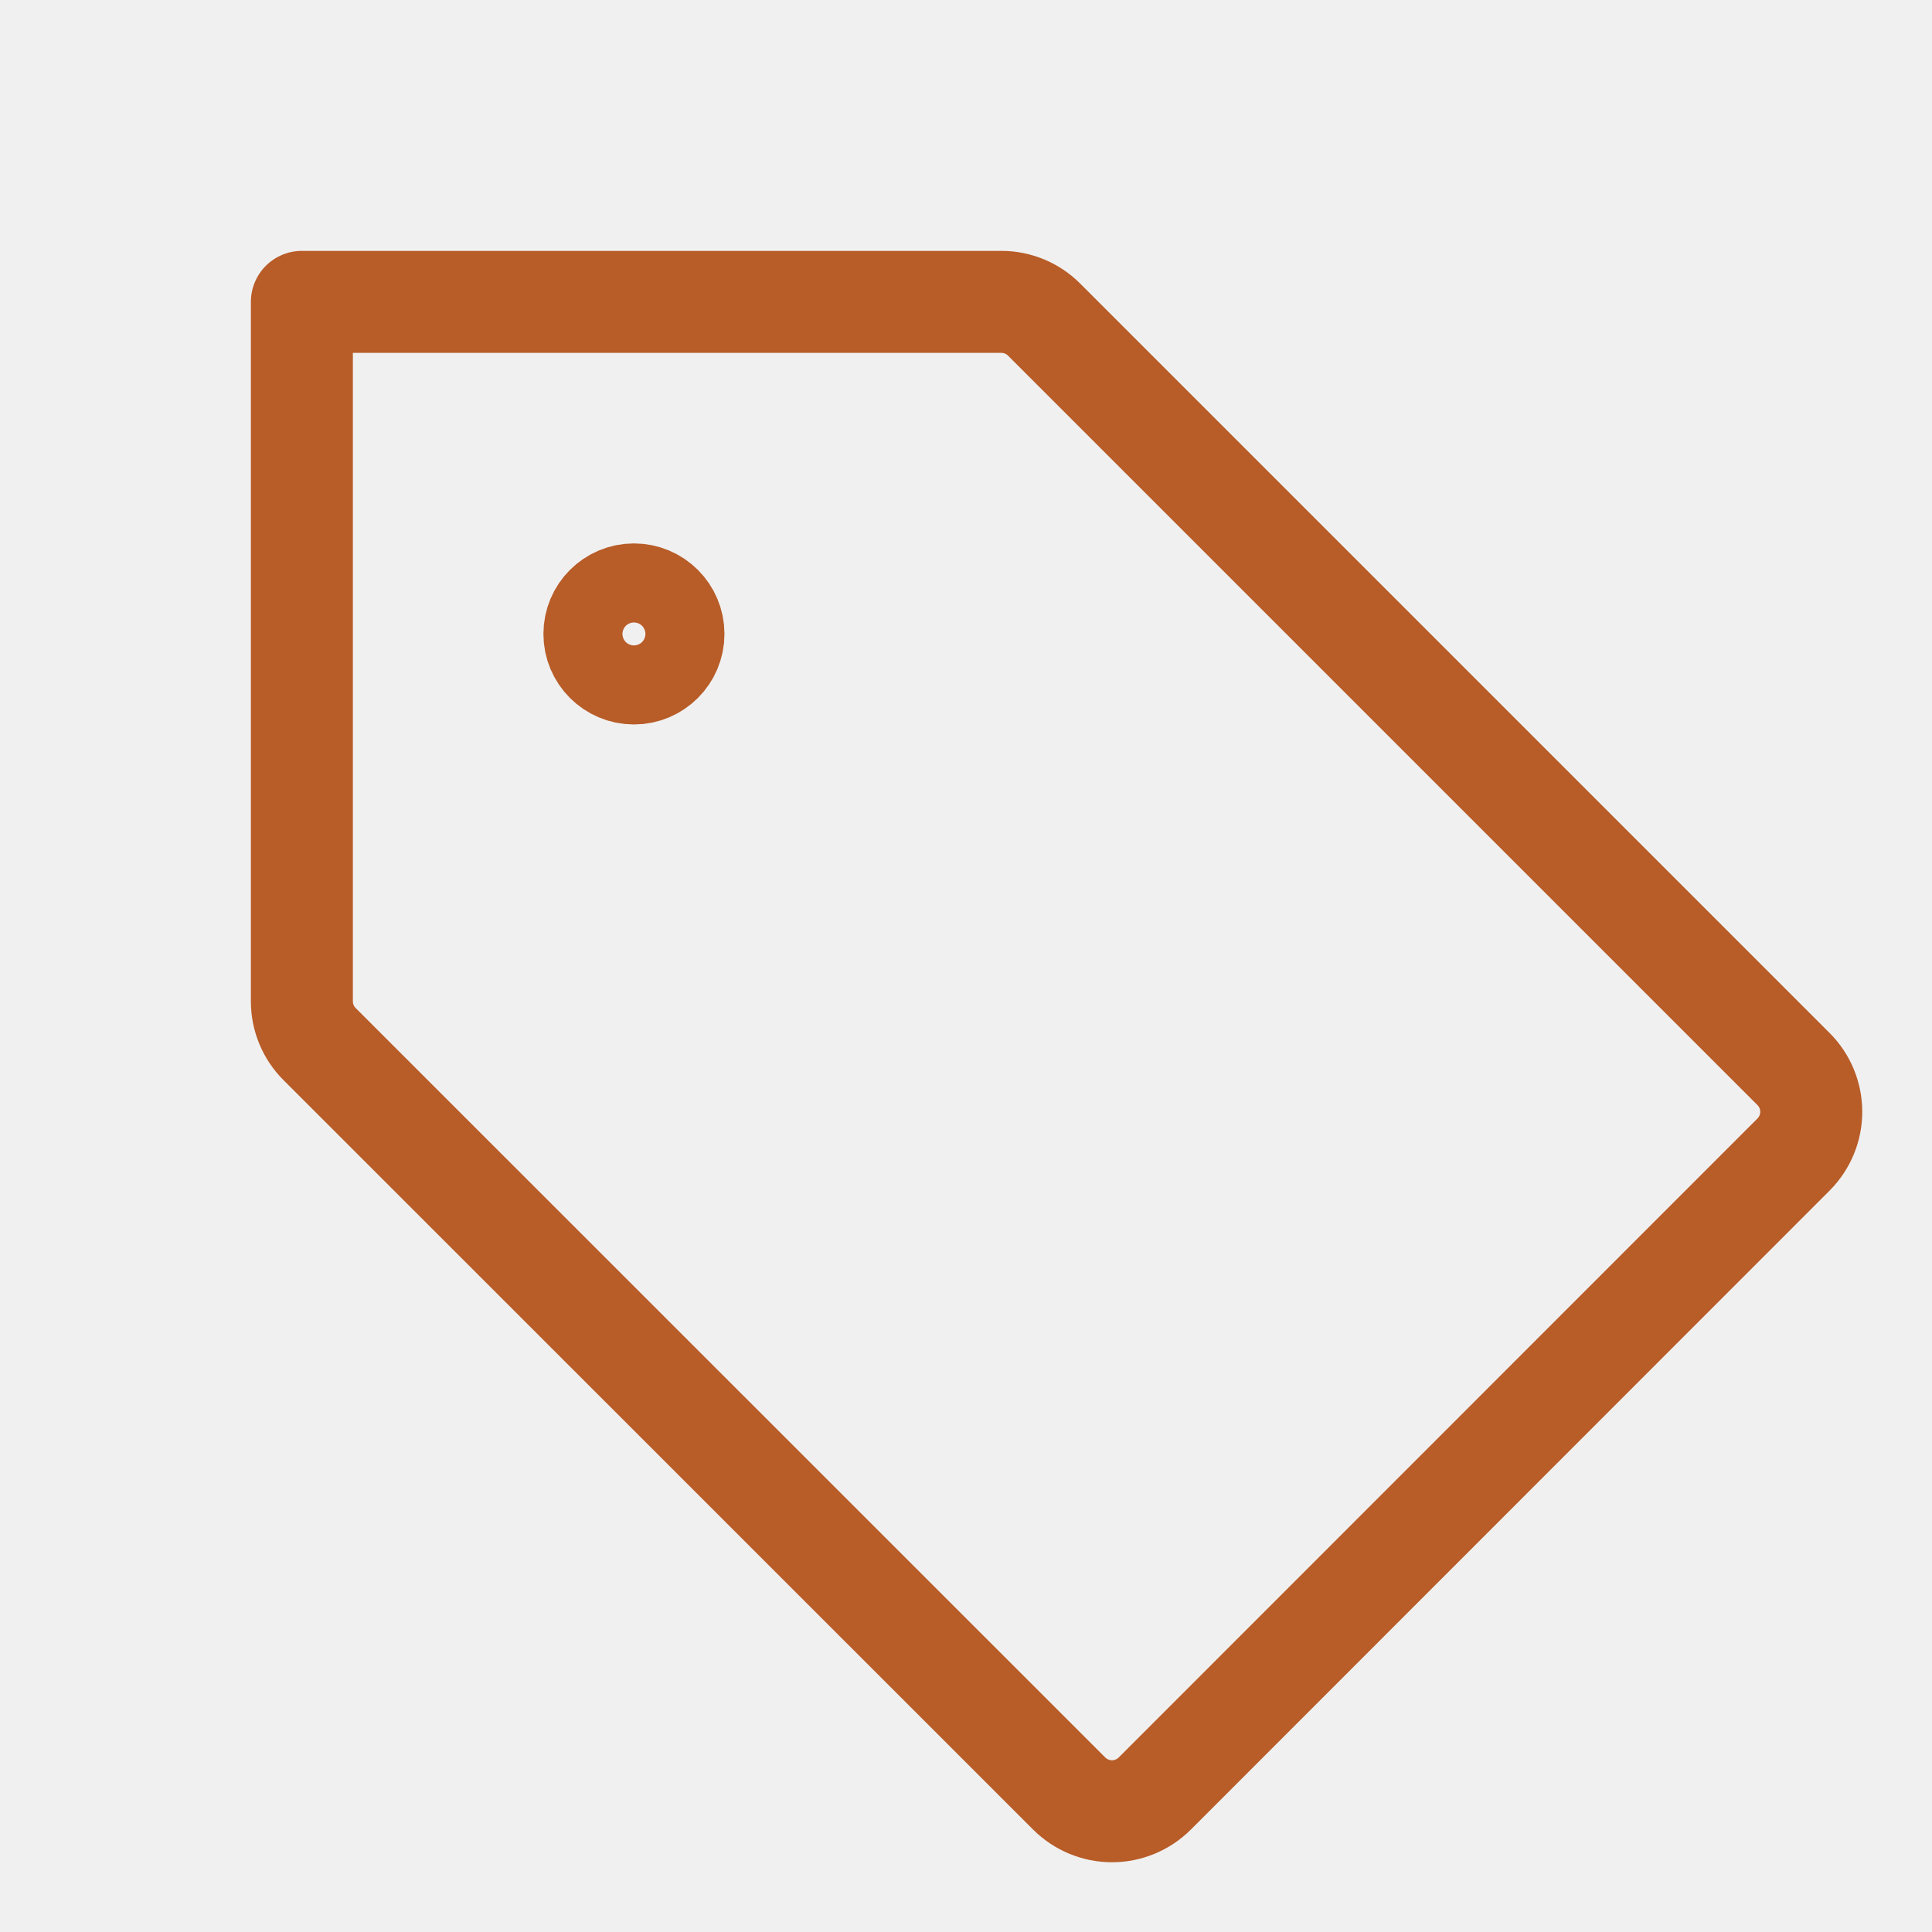
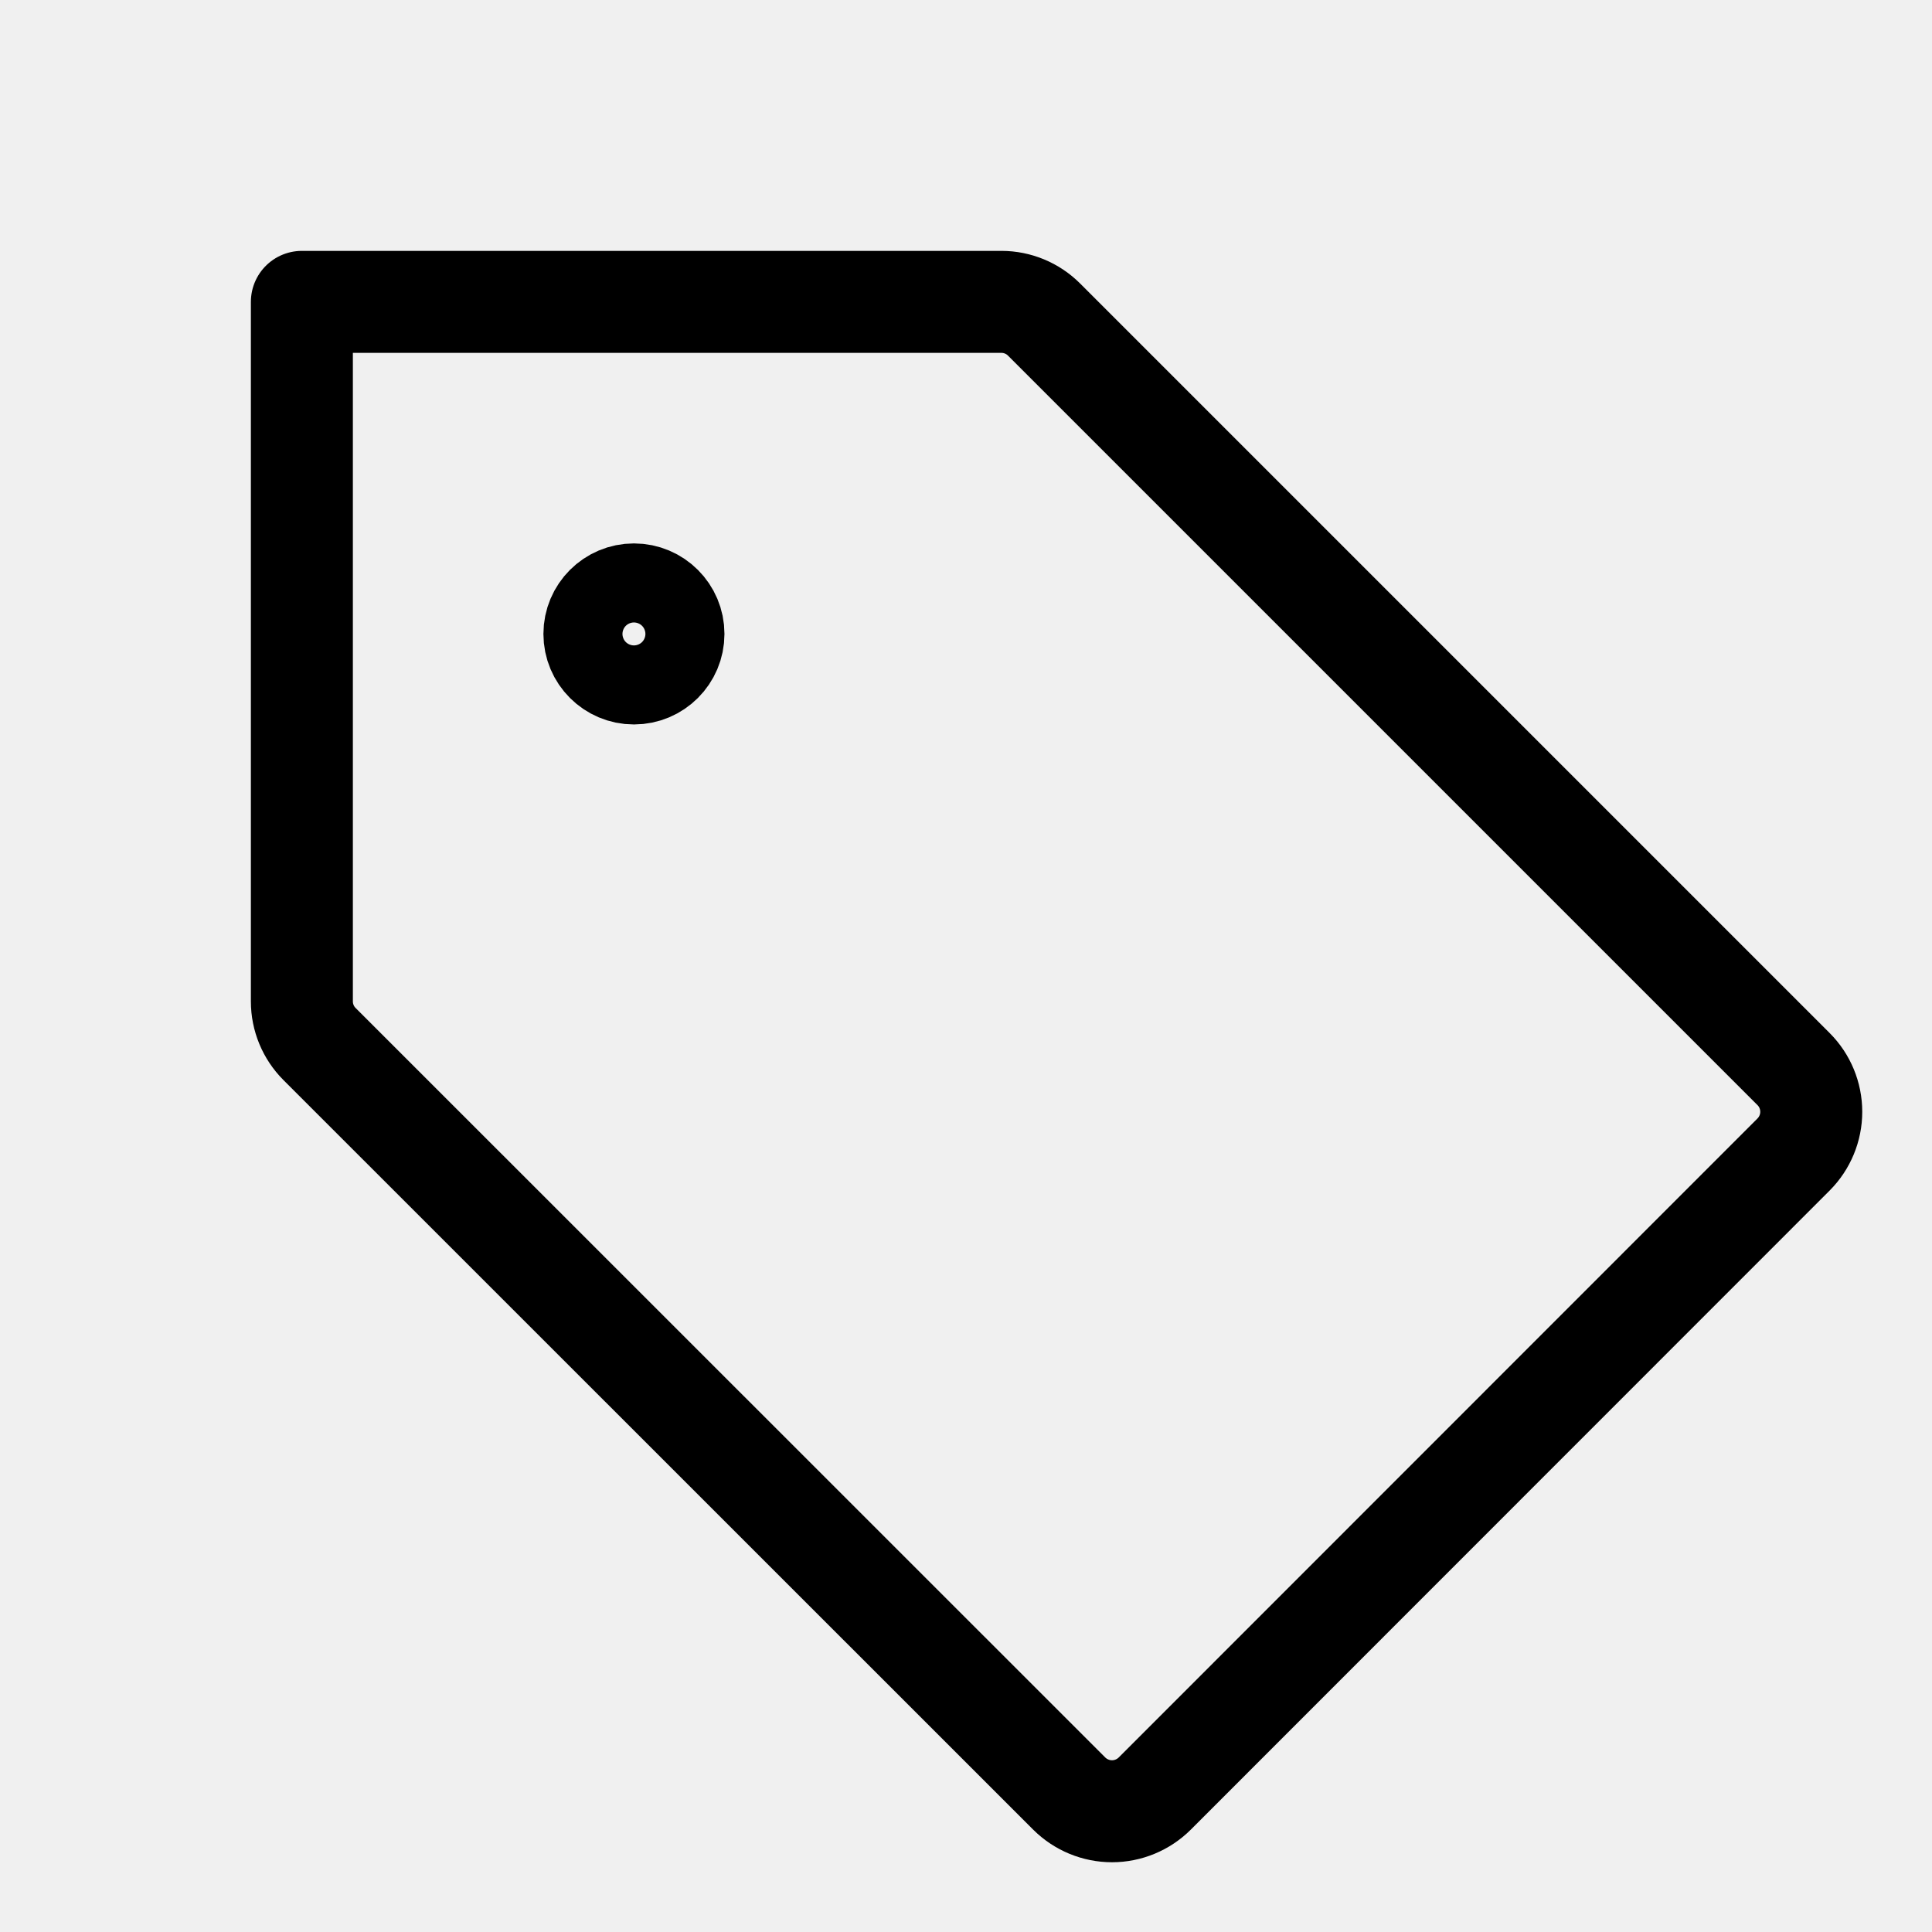
<svg xmlns="http://www.w3.org/2000/svg" width="24" height="24" viewBox="0 0 24 24" fill="none">
  <g clip-path="url(#clip0_10904_1049)">
-     <path d="M3.969 12.969C3.829 12.829 3.75 12.638 3.75 12.44V3.75H12.44C12.638 3.75 12.829 3.829 12.969 3.969L22.281 13.281C22.421 13.421 22.5 13.612 22.5 13.811C22.5 14.01 22.421 14.2 22.281 14.341L14.344 22.281C14.203 22.421 14.012 22.5 13.814 22.5C13.615 22.5 13.424 22.421 13.283 22.281L3.969 12.969Z" stroke="#B85C28" stroke-width="1.267" stroke-linecap="round" stroke-linejoin="round" />
-     <path d="M7.875 7.384C8.146 7.384 8.366 7.604 8.366 7.875C8.366 8.146 8.146 8.366 7.875 8.366C7.604 8.366 7.384 8.146 7.384 7.875C7.384 7.604 7.604 7.384 7.875 7.384Z" stroke="#B85C28" stroke-width="1.267" />
+     <path d="M3.969 12.969C3.829 12.829 3.75 12.638 3.75 12.44V3.75H12.44C12.638 3.75 12.829 3.829 12.969 3.969L22.281 13.281C22.421 13.421 22.5 13.612 22.5 13.811C22.5 14.01 22.421 14.2 22.281 14.341L14.344 22.281C14.203 22.421 14.012 22.5 13.814 22.5C13.615 22.5 13.424 22.421 13.283 22.281L3.969 12.969Z" stroke="#000" stroke-width="1.267" stroke-linecap="round" stroke-linejoin="round" />
+     <path d="M7.875 7.384C8.146 7.384 8.366 7.604 8.366 7.875C8.366 8.146 8.146 8.366 7.875 8.366C7.604 8.366 7.384 8.146 7.384 7.875C7.384 7.604 7.604 7.384 7.875 7.384Z" stroke="#000" stroke-width="1.267" />
  </g>
  <defs>
    <clipPath id="clip0_10904_1049">
      <rect width="24" height="24" fill="white" />
    </clipPath>
  </defs>
</svg>
